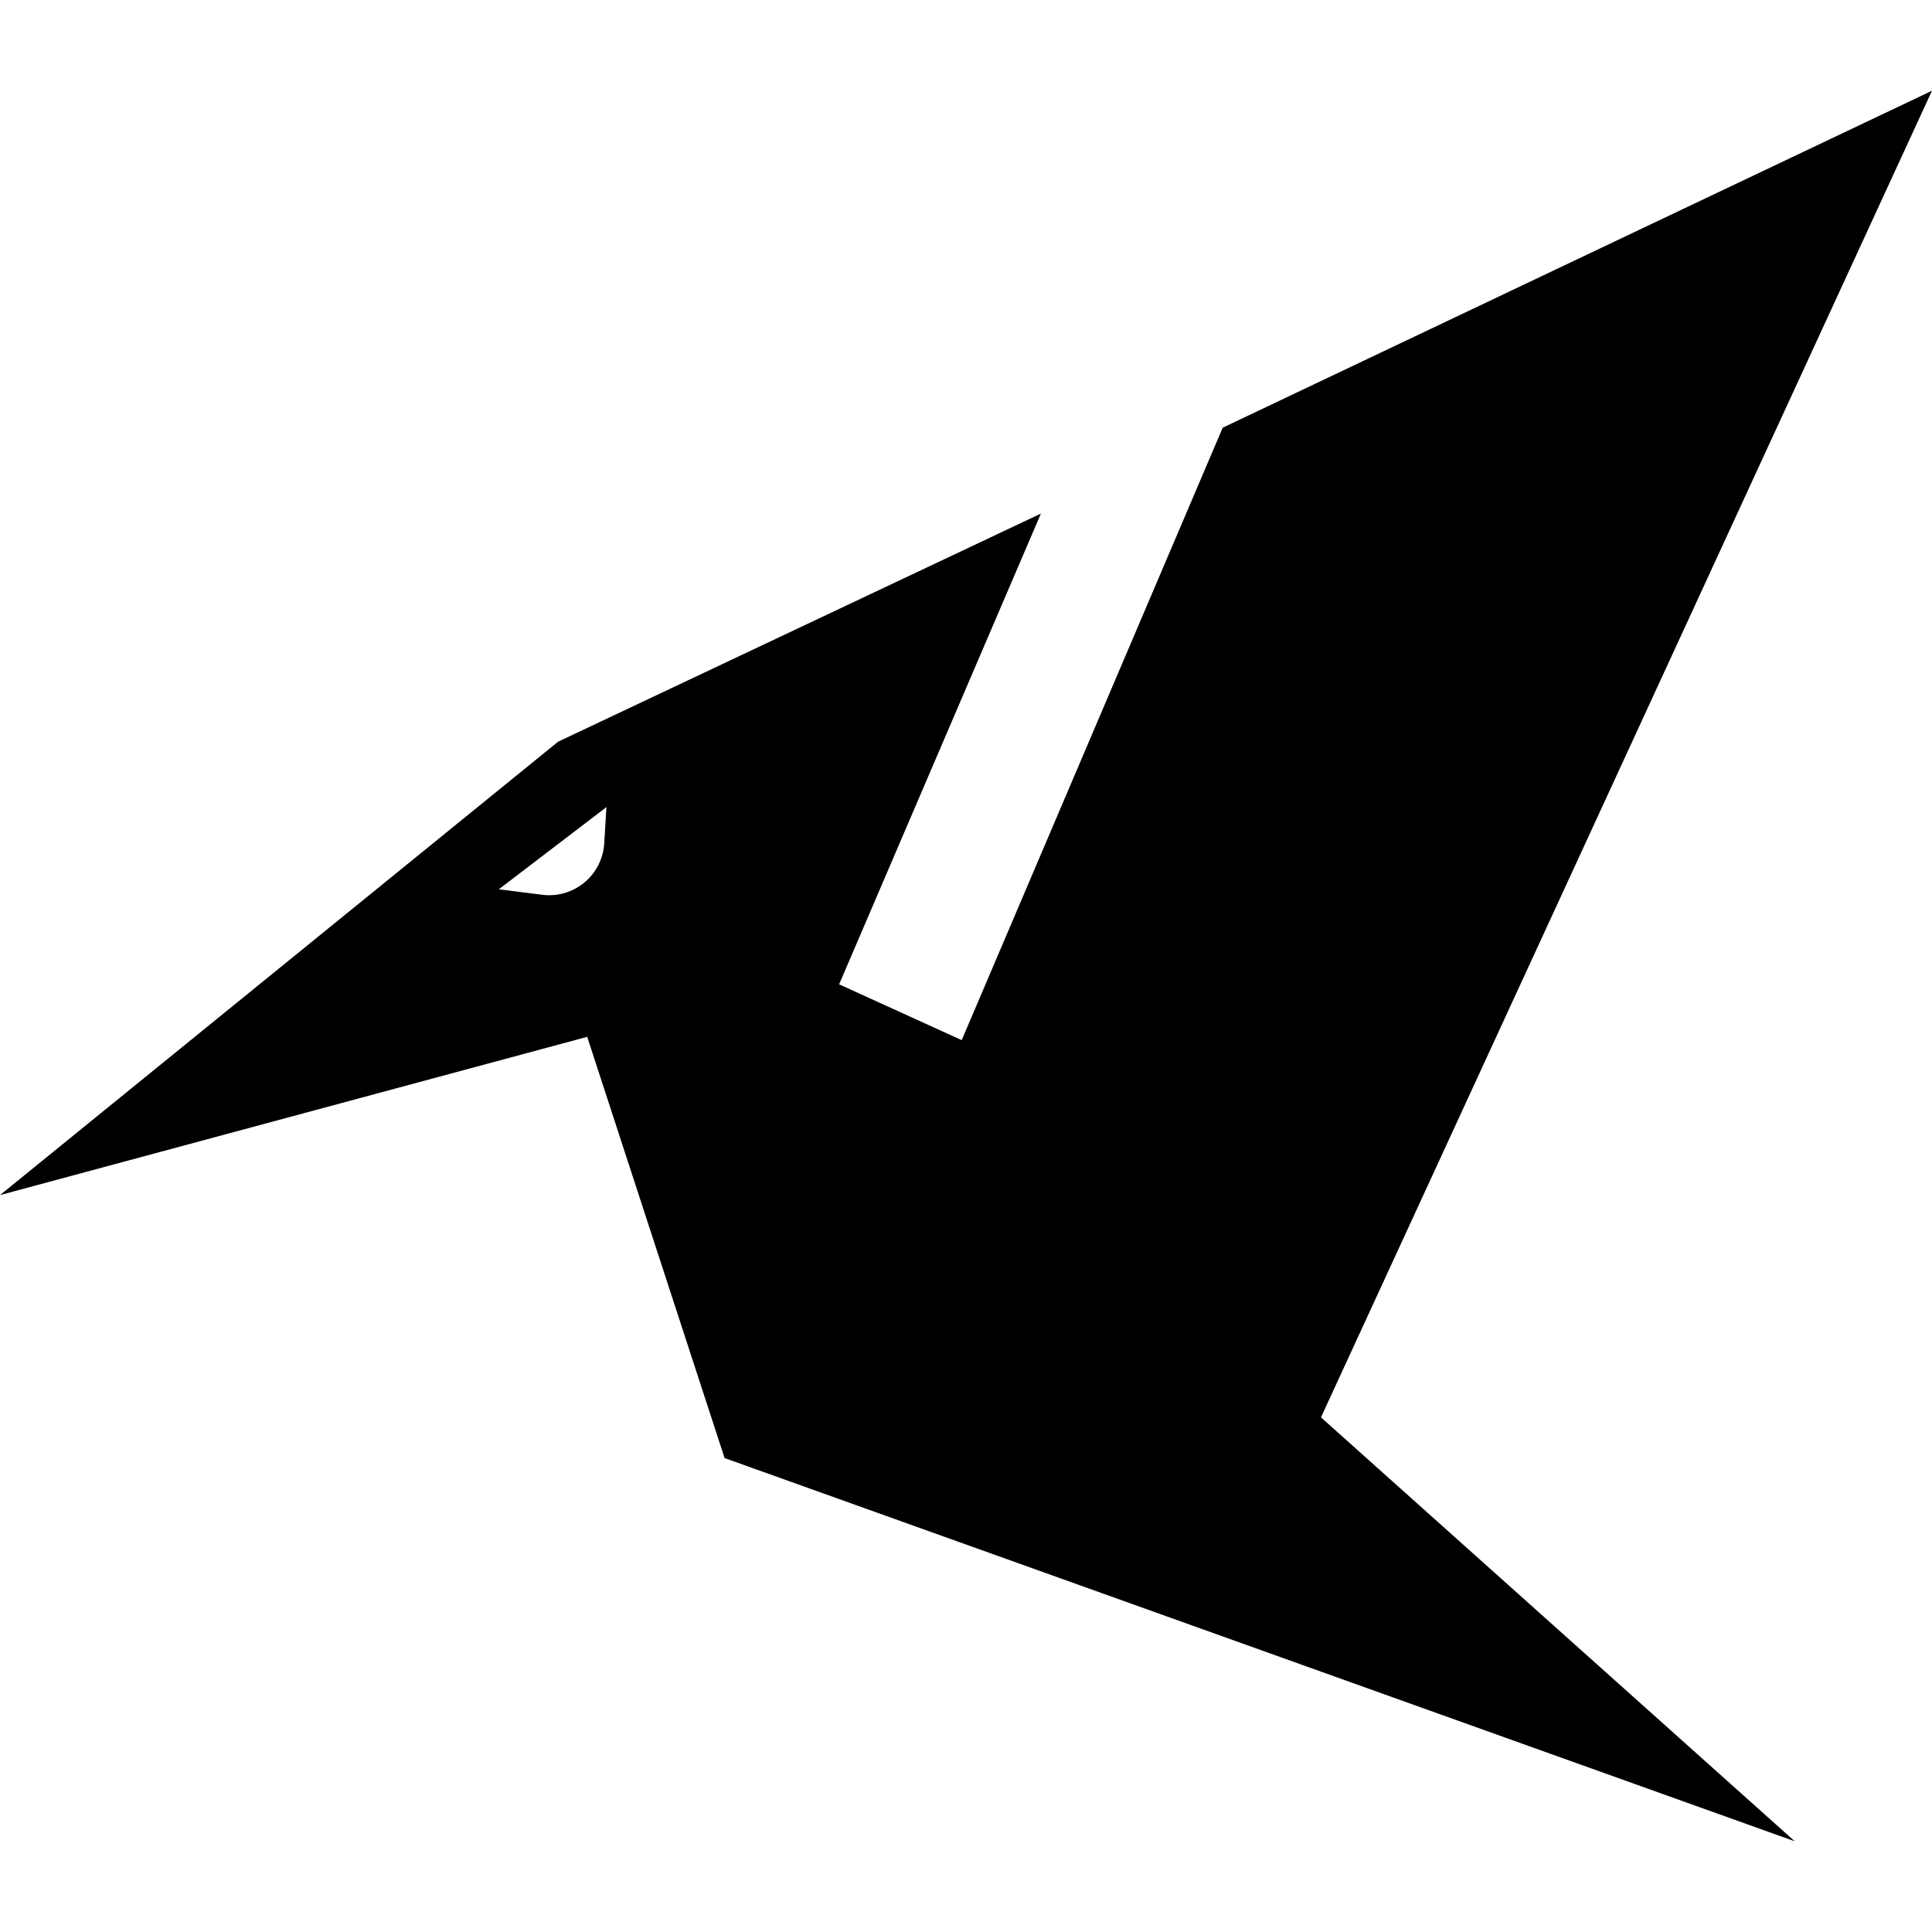
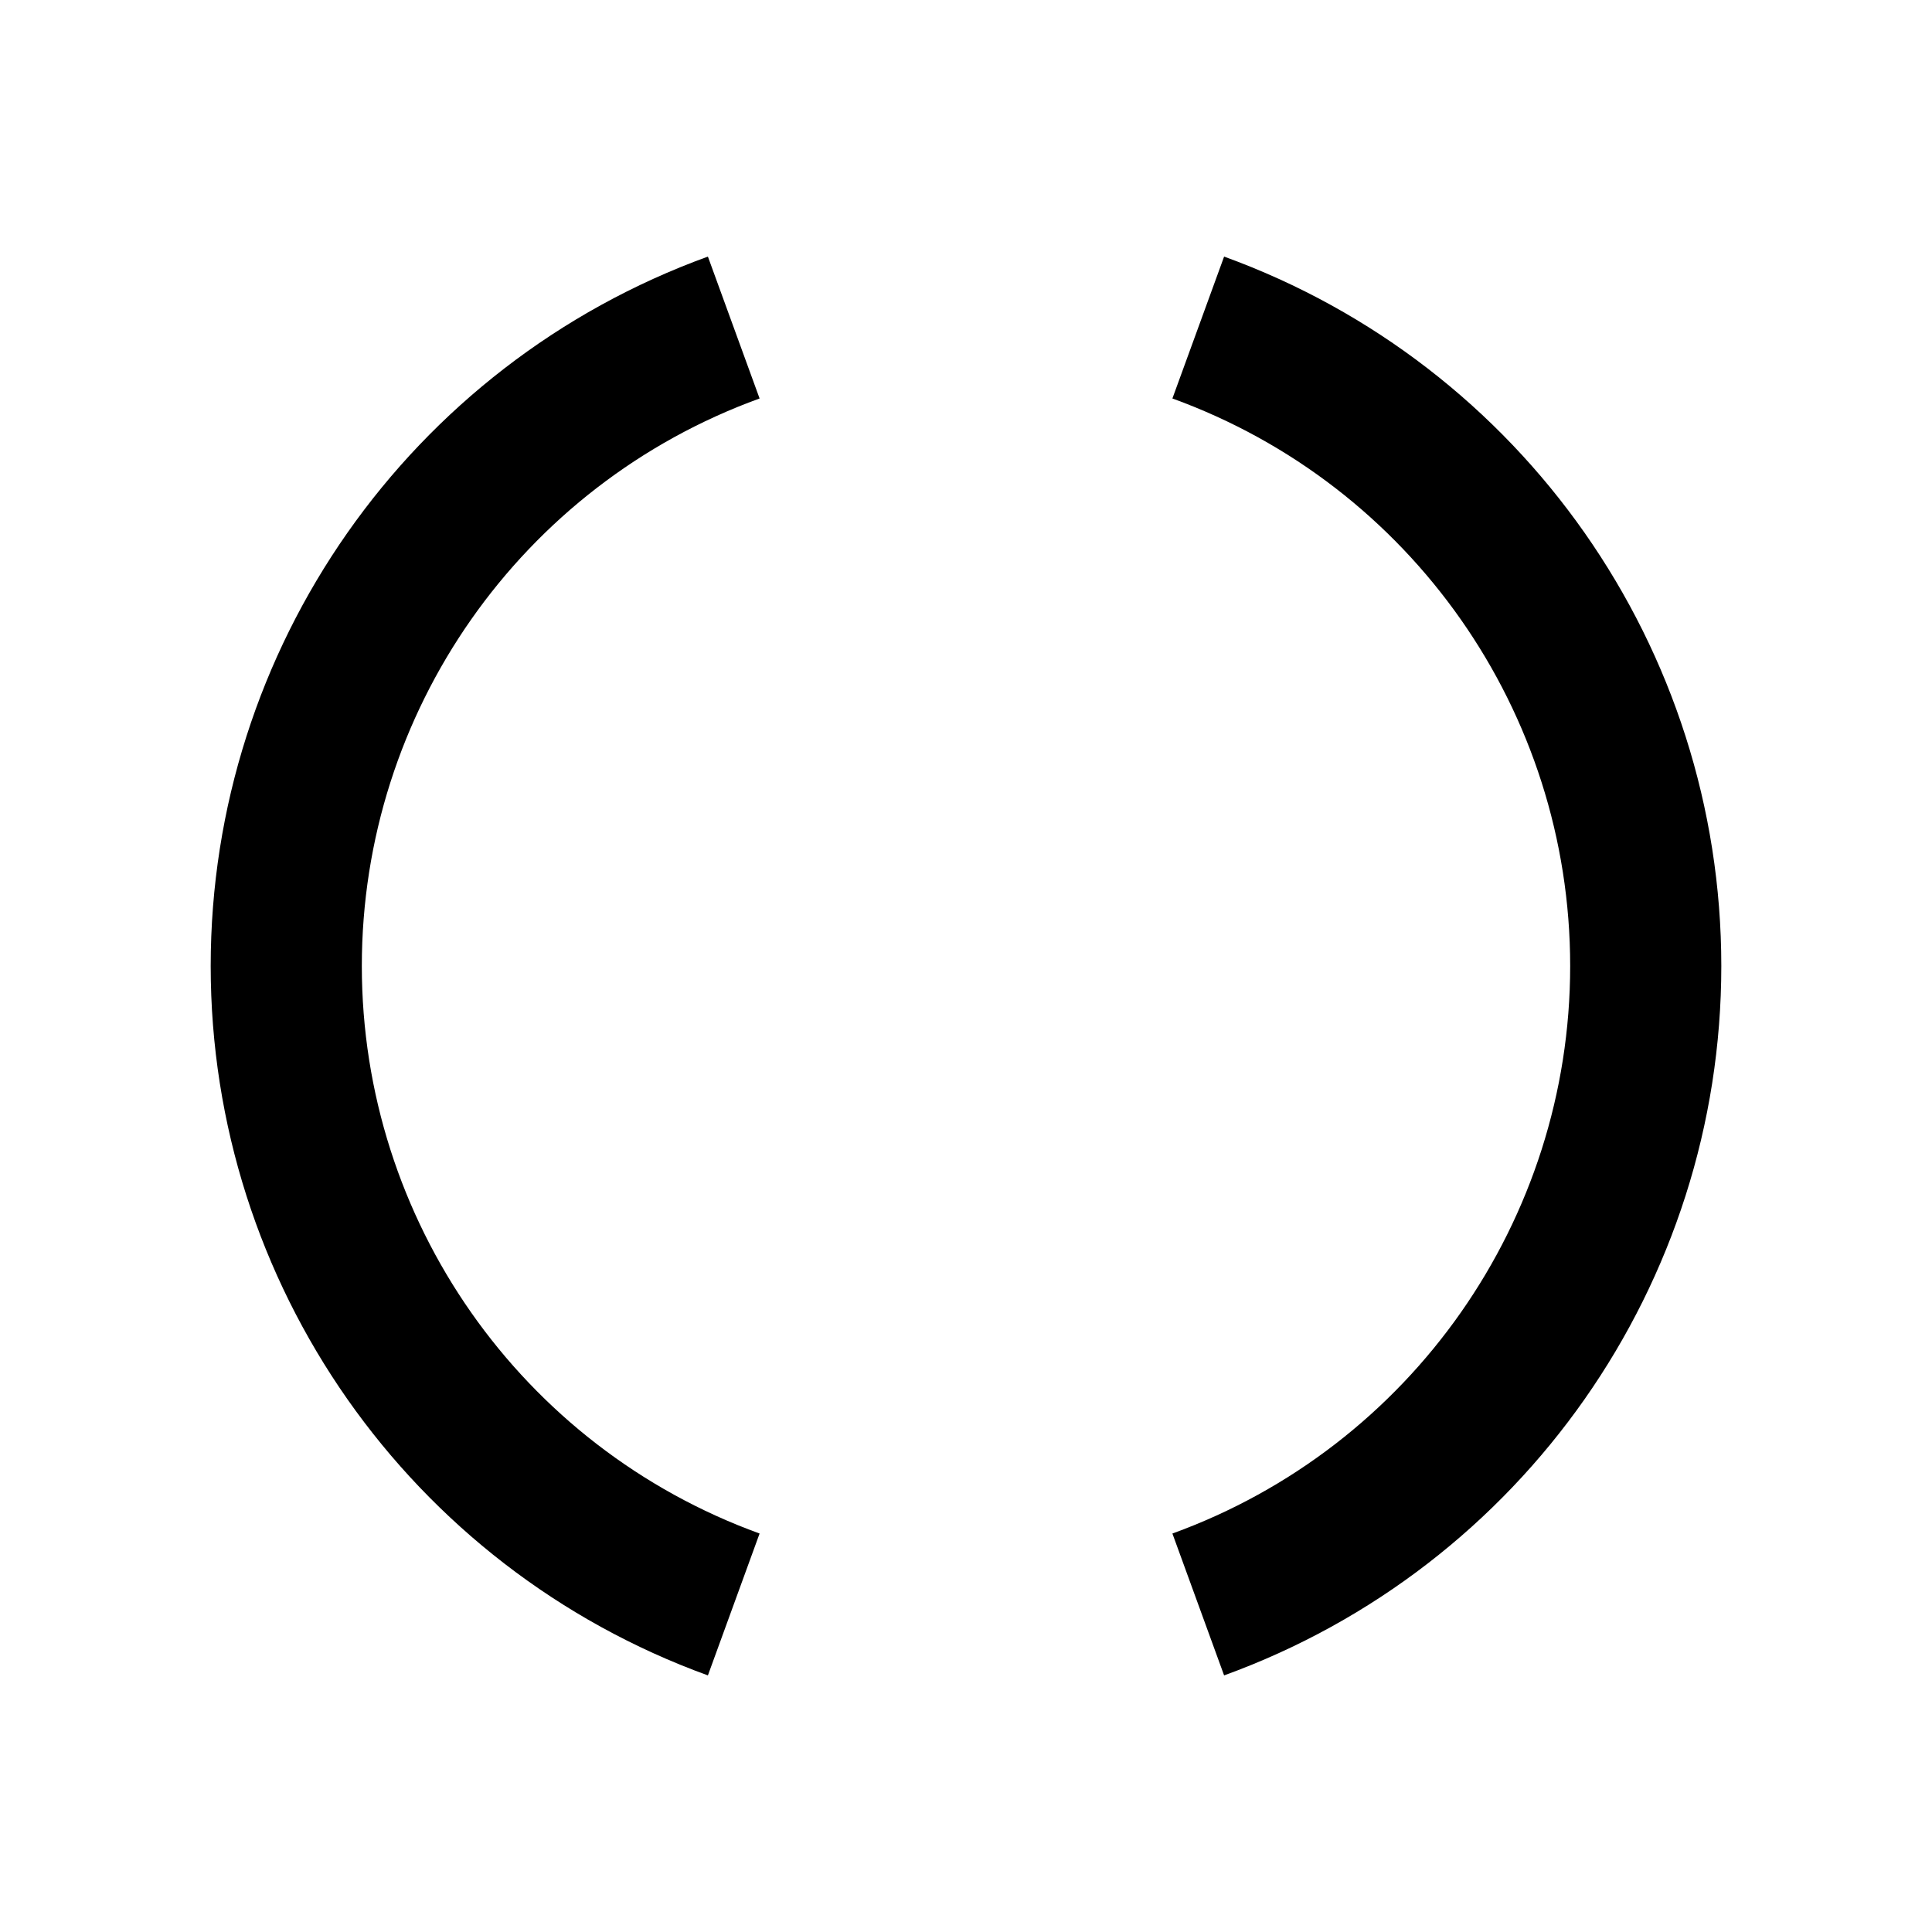
- <svg xmlns="http://www.w3.org/2000/svg" viewBox="0 0 450 450">
-   <path fill-rule="evenodd" transform="translate(0 21.13)" d="M450,0,284.79,78.49,224,221.14l-28.55-13,47-109.65L130,151.62,0,257.23l136.77-36.86,32,98.11,249.26,89.26L307.68,309ZM140.74,175.28a12.85,12.85,0,0,1-14.44,12L116.19,186l25.06-19.14Z" />
+ <svg xmlns="http://www.w3.org/2000/svg" viewBox="0 0 512 512" width="512" height="512" fill="black">
+   <path d="M324.4,68 A200,200 0 0 1 324.4,444 L310.7,406.4 A160,160 0 0 0 310.7,105.6 Z" />
+   <path d="M187.6,444 A200,200 0 0 1 187.6,68 L201.3,105.6 A160,160 0 0 0 201.3,406.4 Z" />
</svg>
